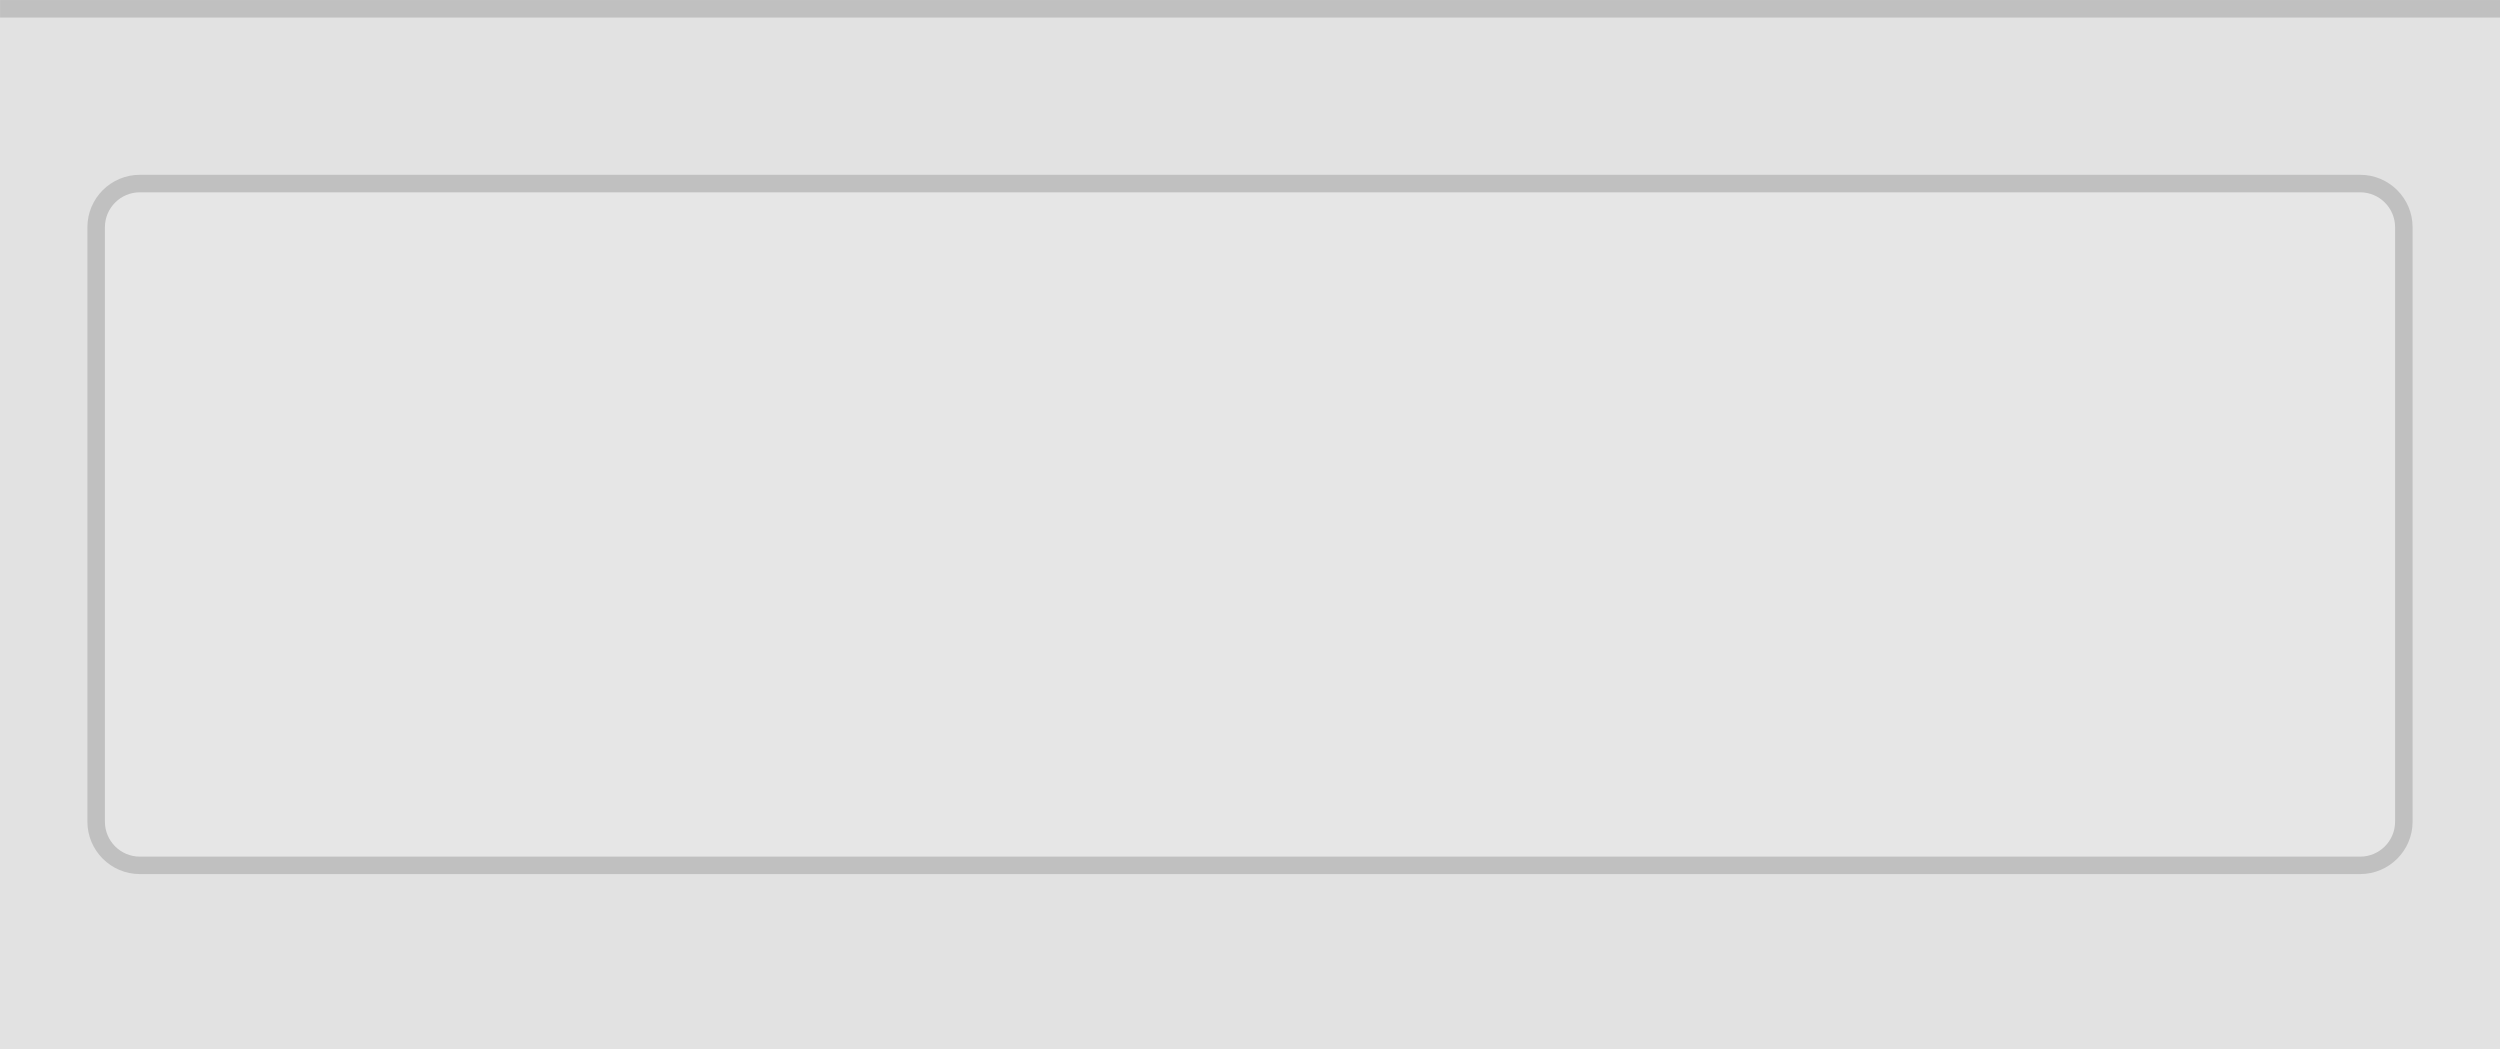
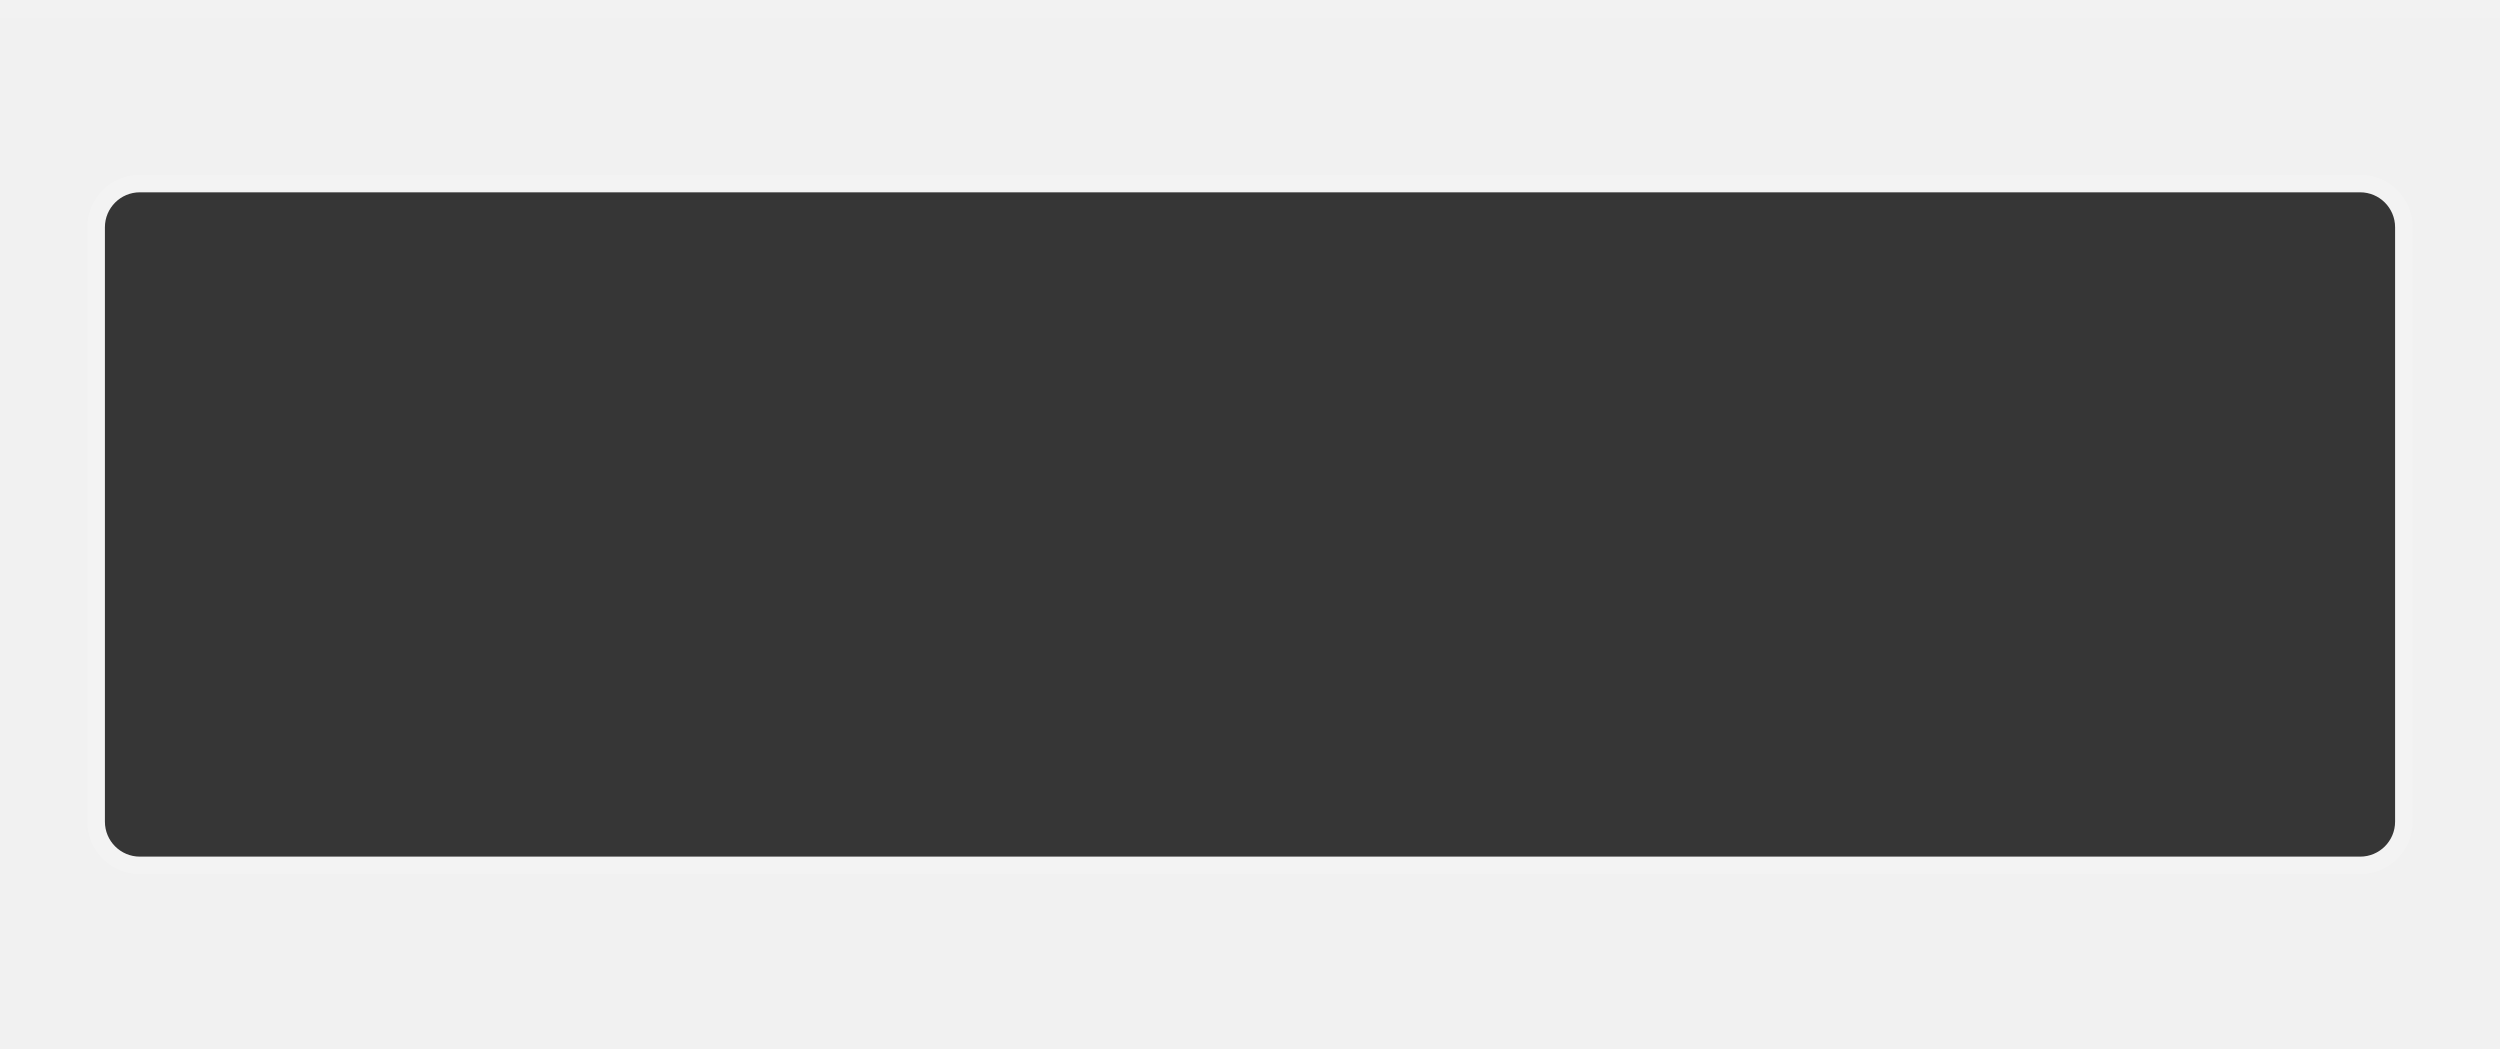
<svg xmlns="http://www.w3.org/2000/svg" width="143" height="60" viewBox="0 0 37.835 15.875" version="1.1" id="svg5">
  <defs id="defs2" />
  <g id="layer1">
    <g id="g2413" transform="translate(-1.5875,-3.439583)">
-       <path id="rect3629" style="opacity:0.06;fill:#000000;fill-opacity:1;stroke:none;stroke-width:1.056;stroke-linecap:round;stroke-linejoin:round;stroke-miterlimit:4;stroke-dasharray:none;stroke-opacity:0.988;paint-order:stroke markers fill" d="M 1.587,3.44 V 19.315 H 39.423 V 3.44 Z" />
-       <rect style="opacity:0.15;fill:#000000;fill-opacity:1;stroke:none;stroke-width:0.567;stroke-linecap:round;stroke-linejoin:round;stroke-miterlimit:4;stroke-dasharray:none;stroke-opacity:0.988;paint-order:stroke markers fill" id="rect2759" width="37.835" height="0.265" x="1.588" y="3.44" rx="0" ry="0" />
-       <rect style="opacity:0.15;fill:#000000;stroke:none;stroke-width:0.479;stroke-linecap:round;stroke-linejoin:round;paint-order:stroke fill markers" id="rect1110" width="35.19" height="10.583" x="2.91" y="6.085" rx="0.794" ry="0.794" />
-       <rect style="fill:#e6e6e6;stroke:none;stroke-width:0.46;stroke-linecap:round;stroke-linejoin:round;paint-order:stroke fill markers;fill-opacity:1" id="rect2236" width="34.66" height="10.054" x="3.175" y="6.35" rx="0.529" ry="0.529" />
+       <path id="rect3629" style="opacity:0.06;fill:#ffffff;fill-opacity:1;stroke:none;stroke-width:1.056;stroke-linecap:round;stroke-linejoin:round;stroke-miterlimit:4;stroke-dasharray:none;stroke-opacity:0.988;paint-order:stroke markers fill" d="M 1.587,3.44 V 19.315 H 39.423 V 3.44 Z" />
+       <rect style="opacity:0.1;fill:#ffffff;fill-opacity:1;stroke:none;stroke-width:0.567;stroke-linecap:round;stroke-linejoin:round;stroke-miterlimit:4;stroke-dasharray:none;stroke-opacity:0.988;paint-order:stroke markers fill" id="rect2759" width="37.835" height="0.265" x="1.588" y="3.44" rx="0" ry="0" />
+       <rect style="opacity:0.17;fill:#ffffff;stroke:none;stroke-width:0.479;stroke-linecap:round;stroke-linejoin:round;paint-order:stroke fill markers" id="rect1110" width="35.19" height="10.583" x="2.91" y="6.085" rx="0.794" ry="0.794" />
+       <rect style="fill:#363636;fill-opacity:1;stroke:none;stroke-width:0.46;stroke-linecap:round;stroke-linejoin:round;paint-order:stroke fill markers" id="rect2236" width="34.66" height="10.054" x="3.175" y="6.35" rx="0.529" ry="0.529" />
    </g>
  </g>
</svg>
